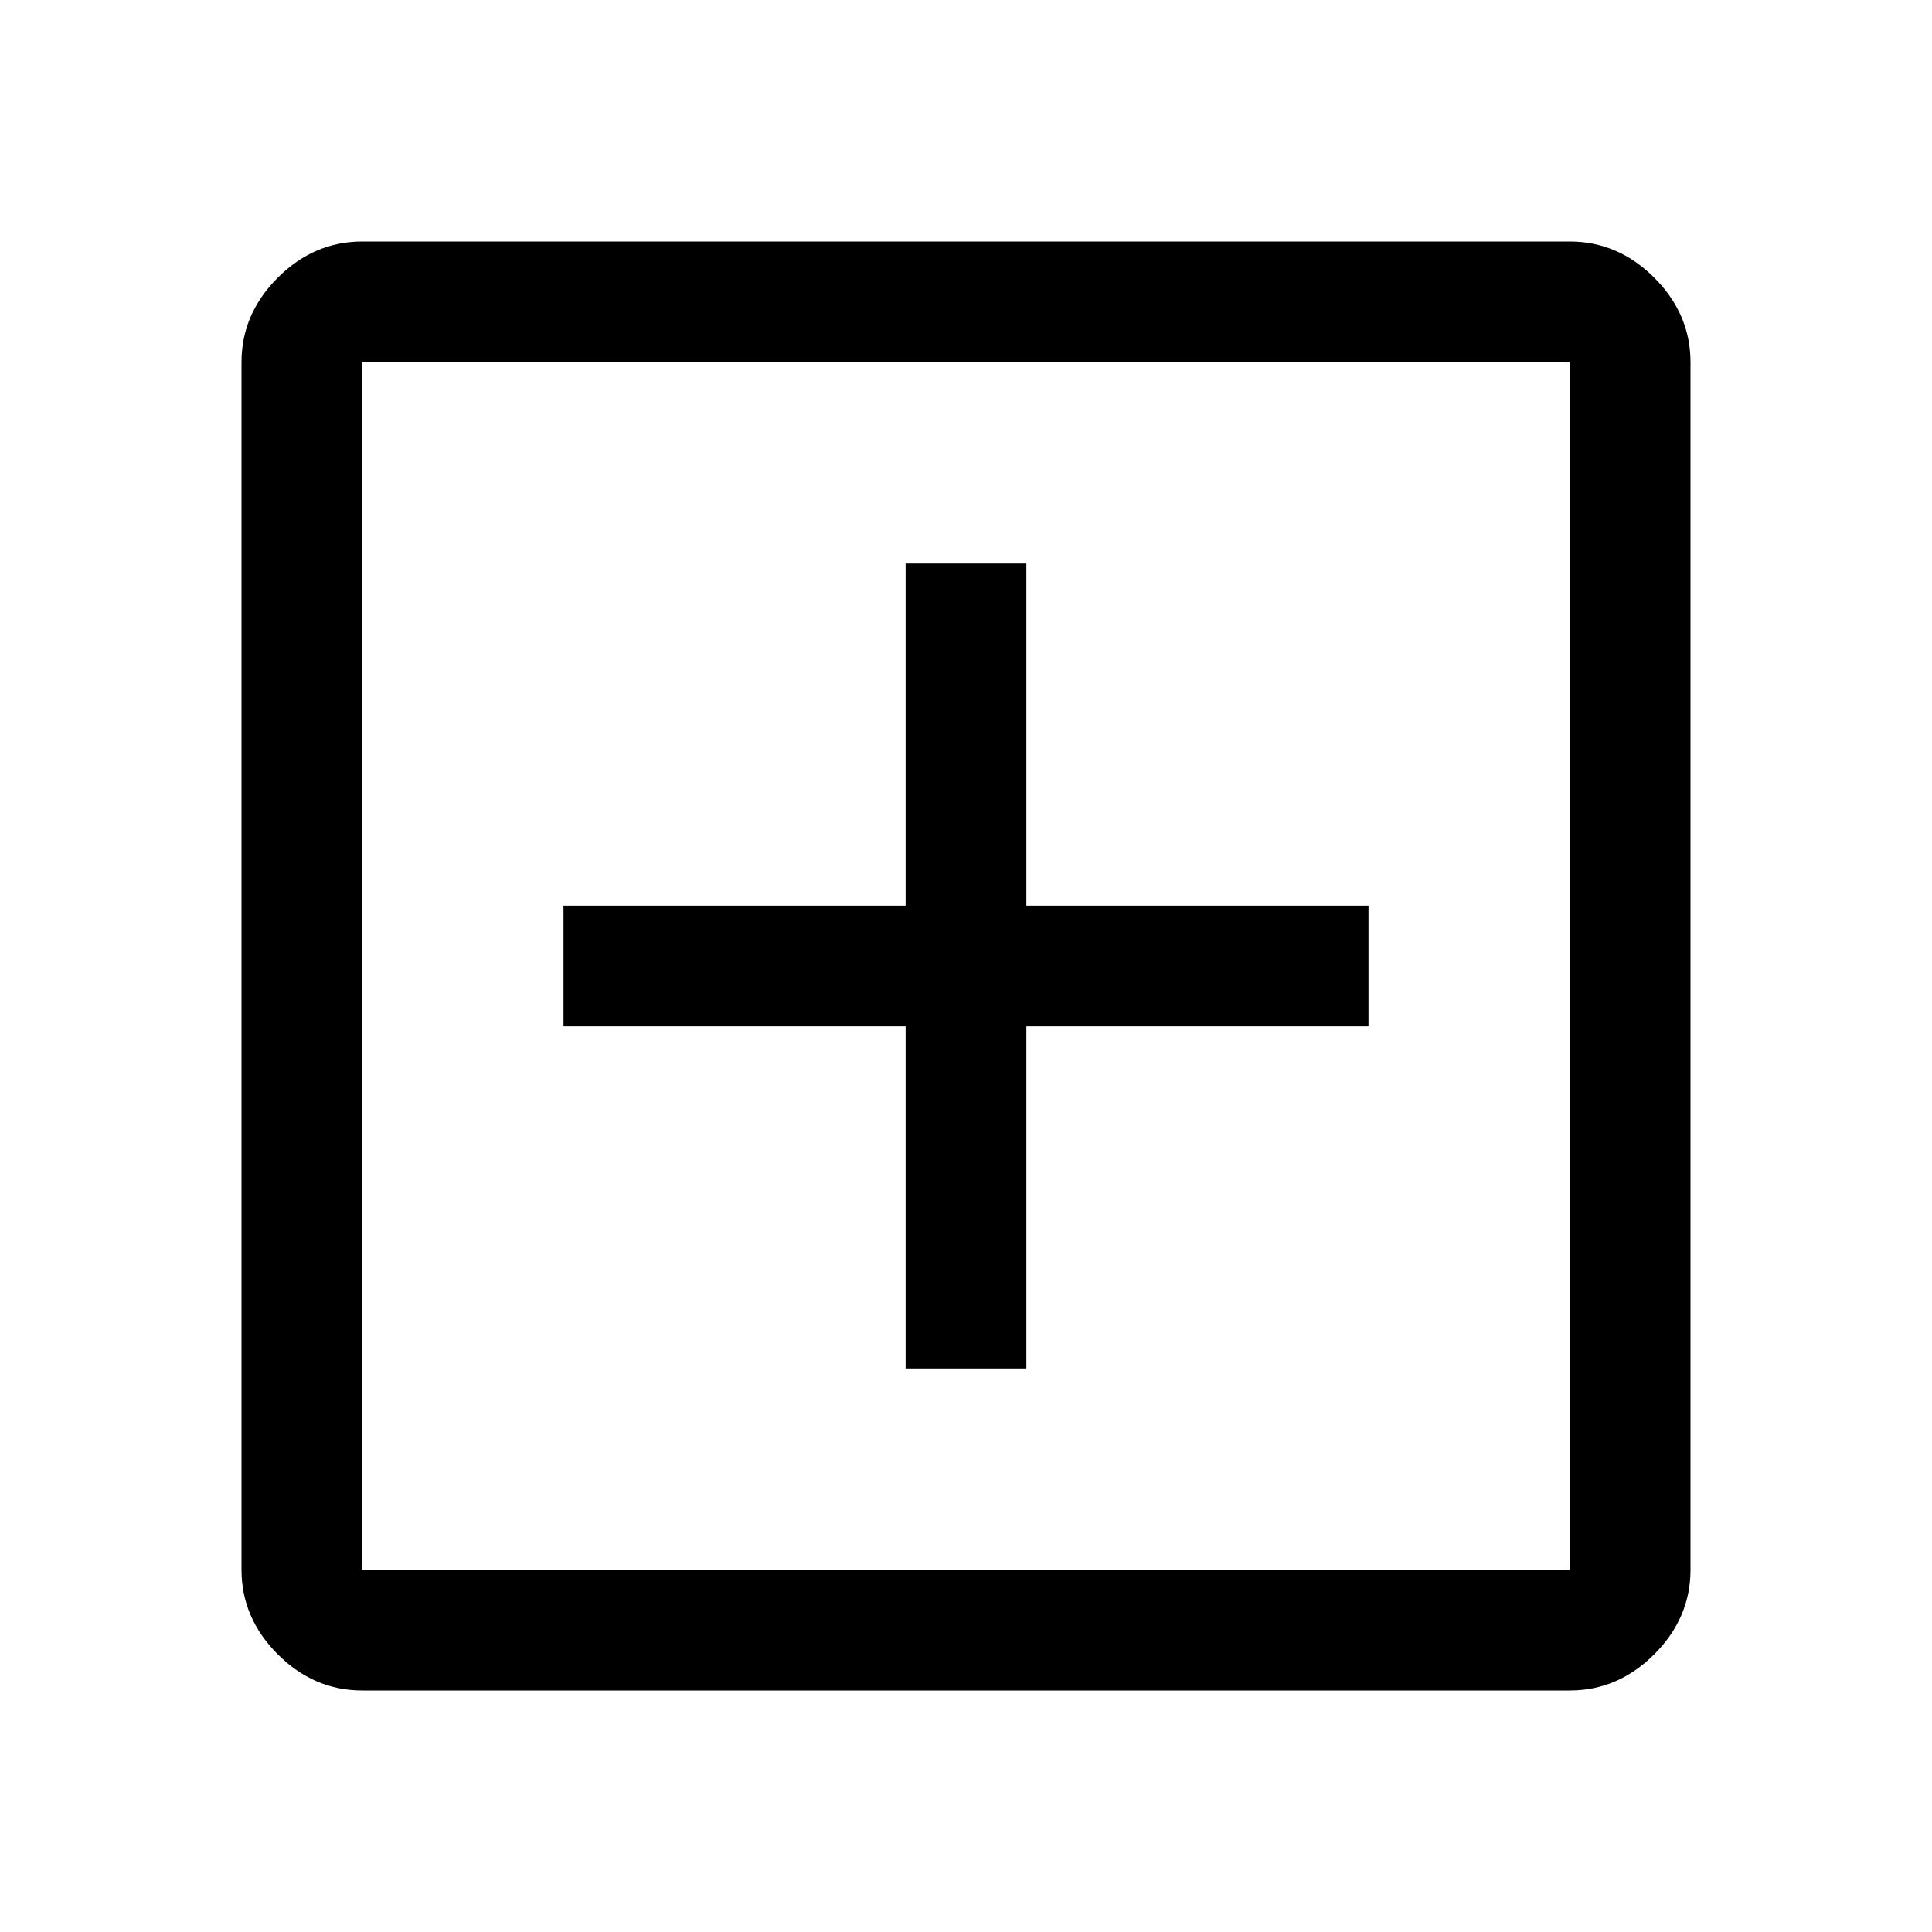
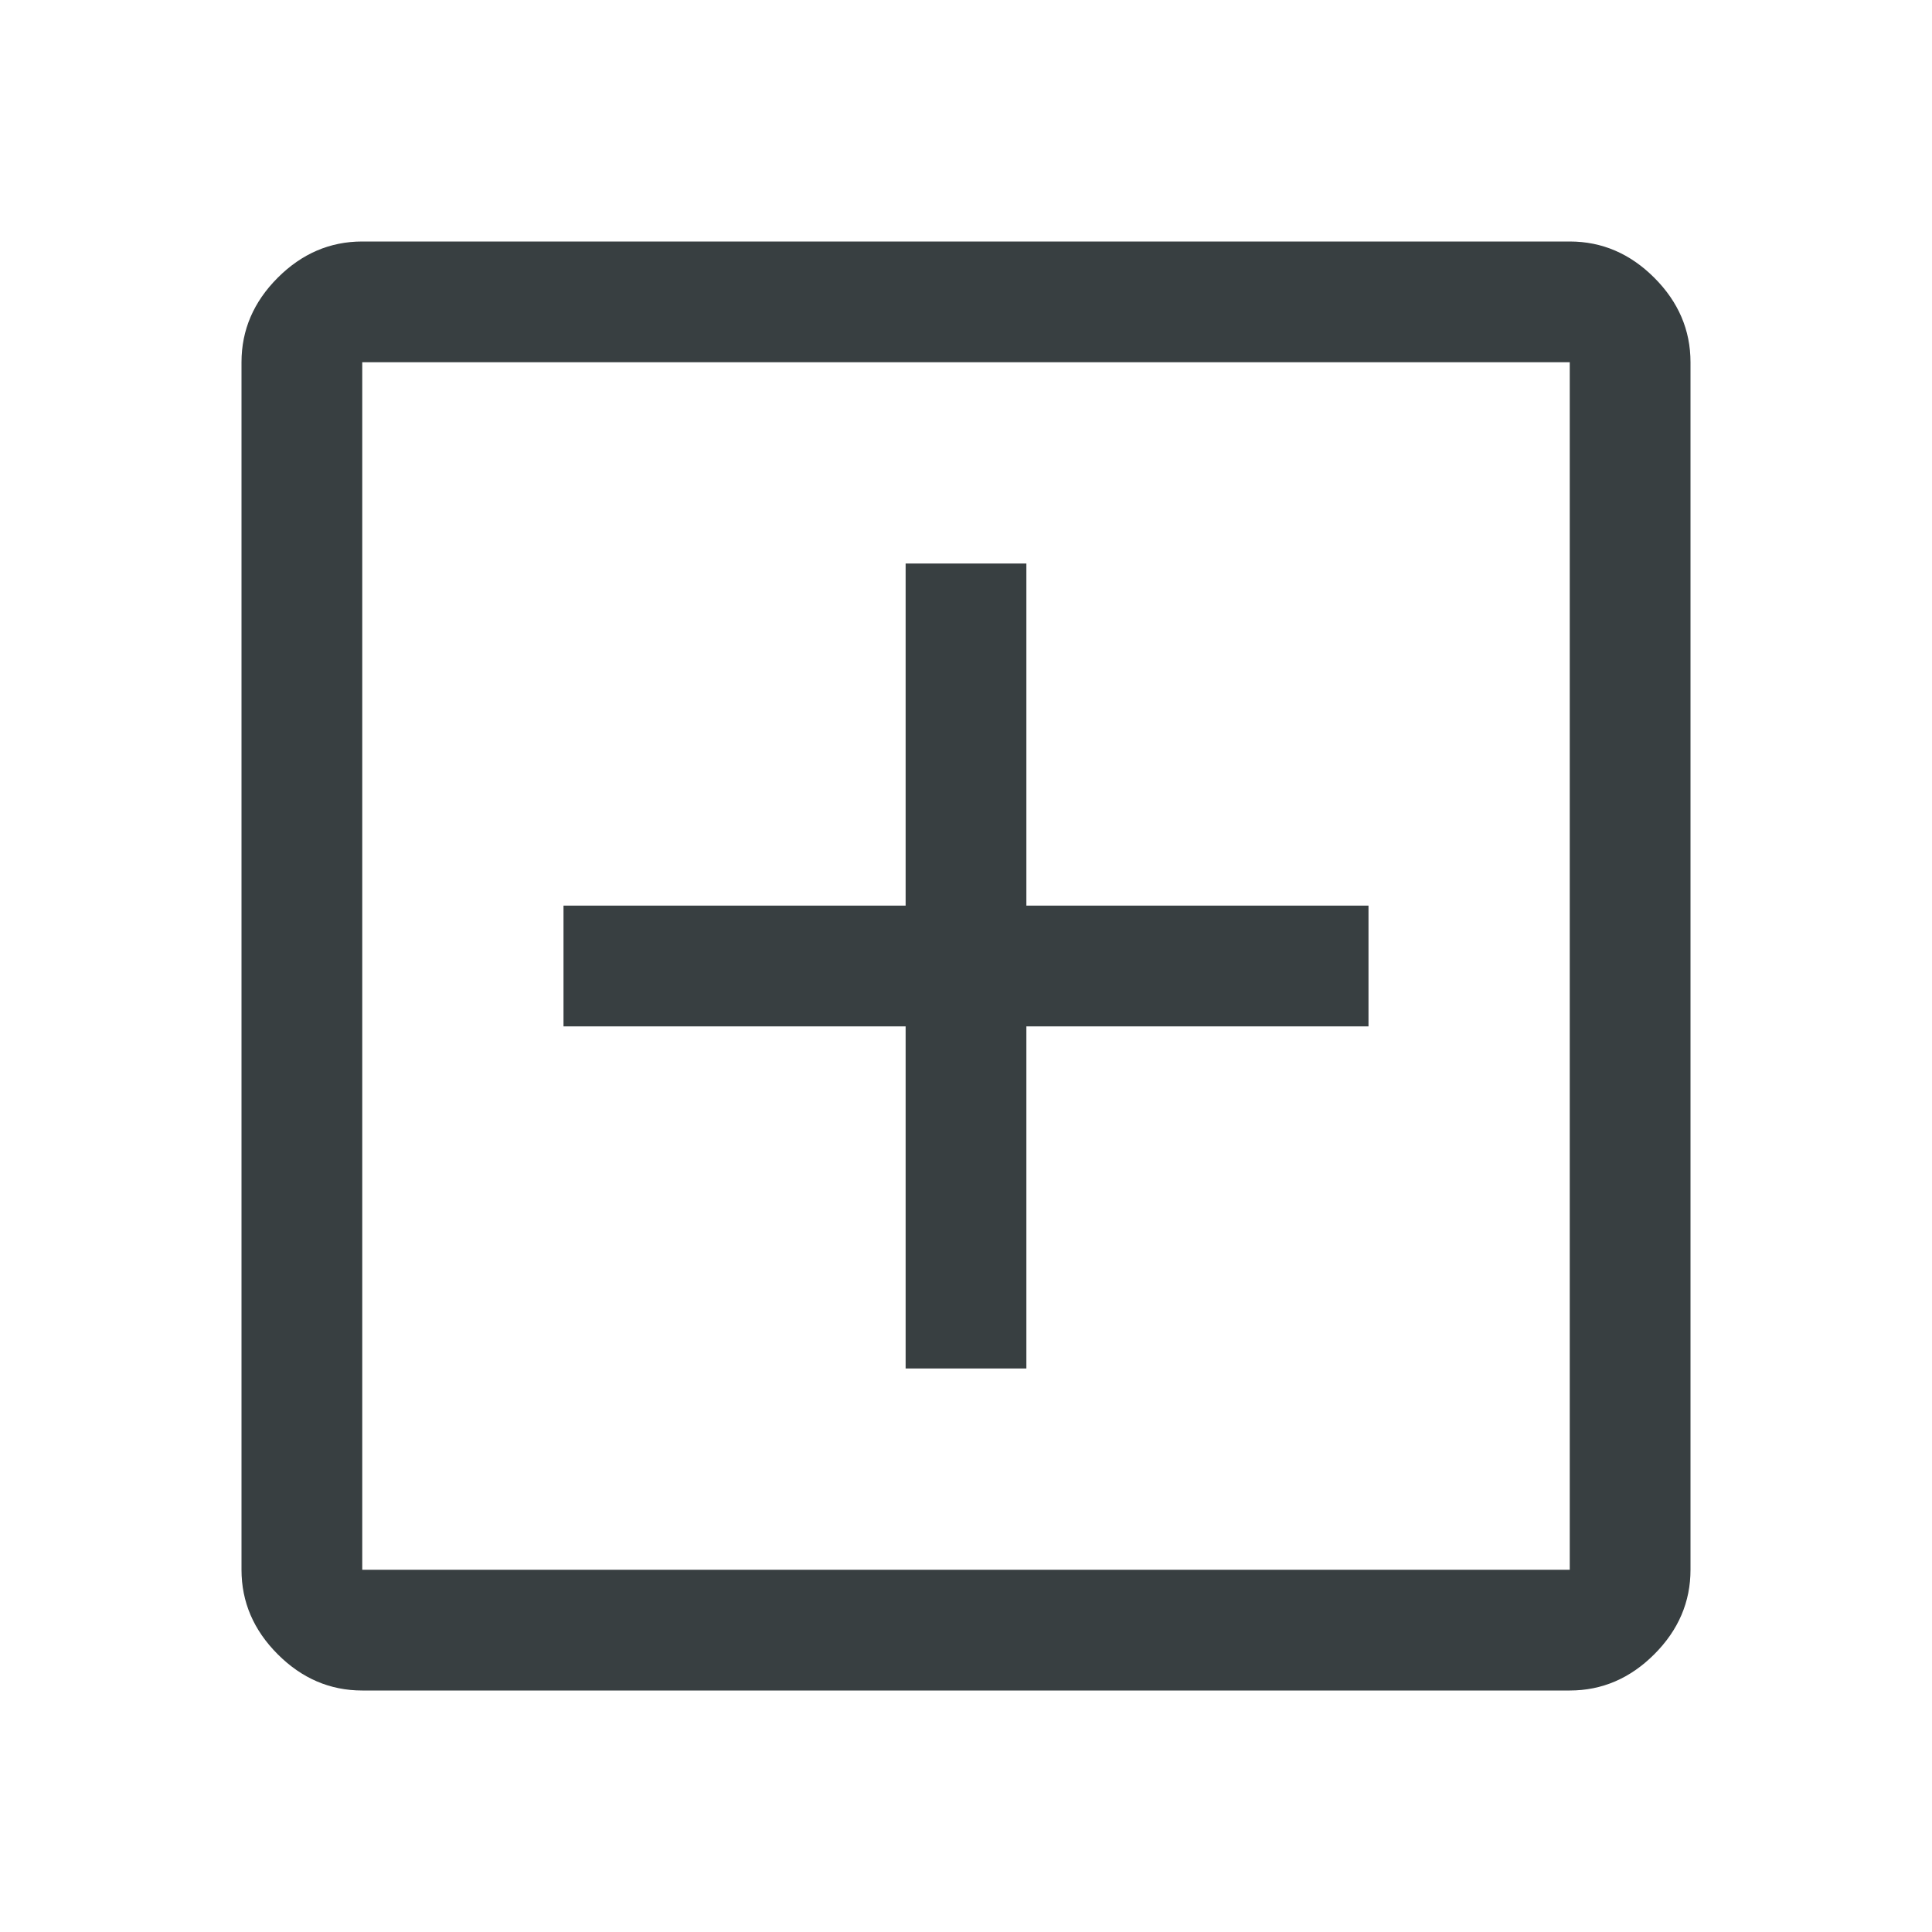
- <svg xmlns="http://www.w3.org/2000/svg" height="48" width="48">
+ <svg xmlns="http://www.w3.org/2000/svg" fill="#383f41" height="48" width="48">
  <path d="M22.5 34h3v-8.5H34v-3h-8.5V14h-3v8.5H14v3h8.5ZM9 42q-1.2 0-2.1-.9Q6 40.2 6 39V9q0-1.2.9-2.1Q7.8 6 9 6h30q1.2 0 2.1.9.9.9.9 2.1v30q0 1.2-.9 2.1-.9.9-2.1.9Zm0-3h30V9H9v30ZM9 9v30V9Z" />
</svg>
